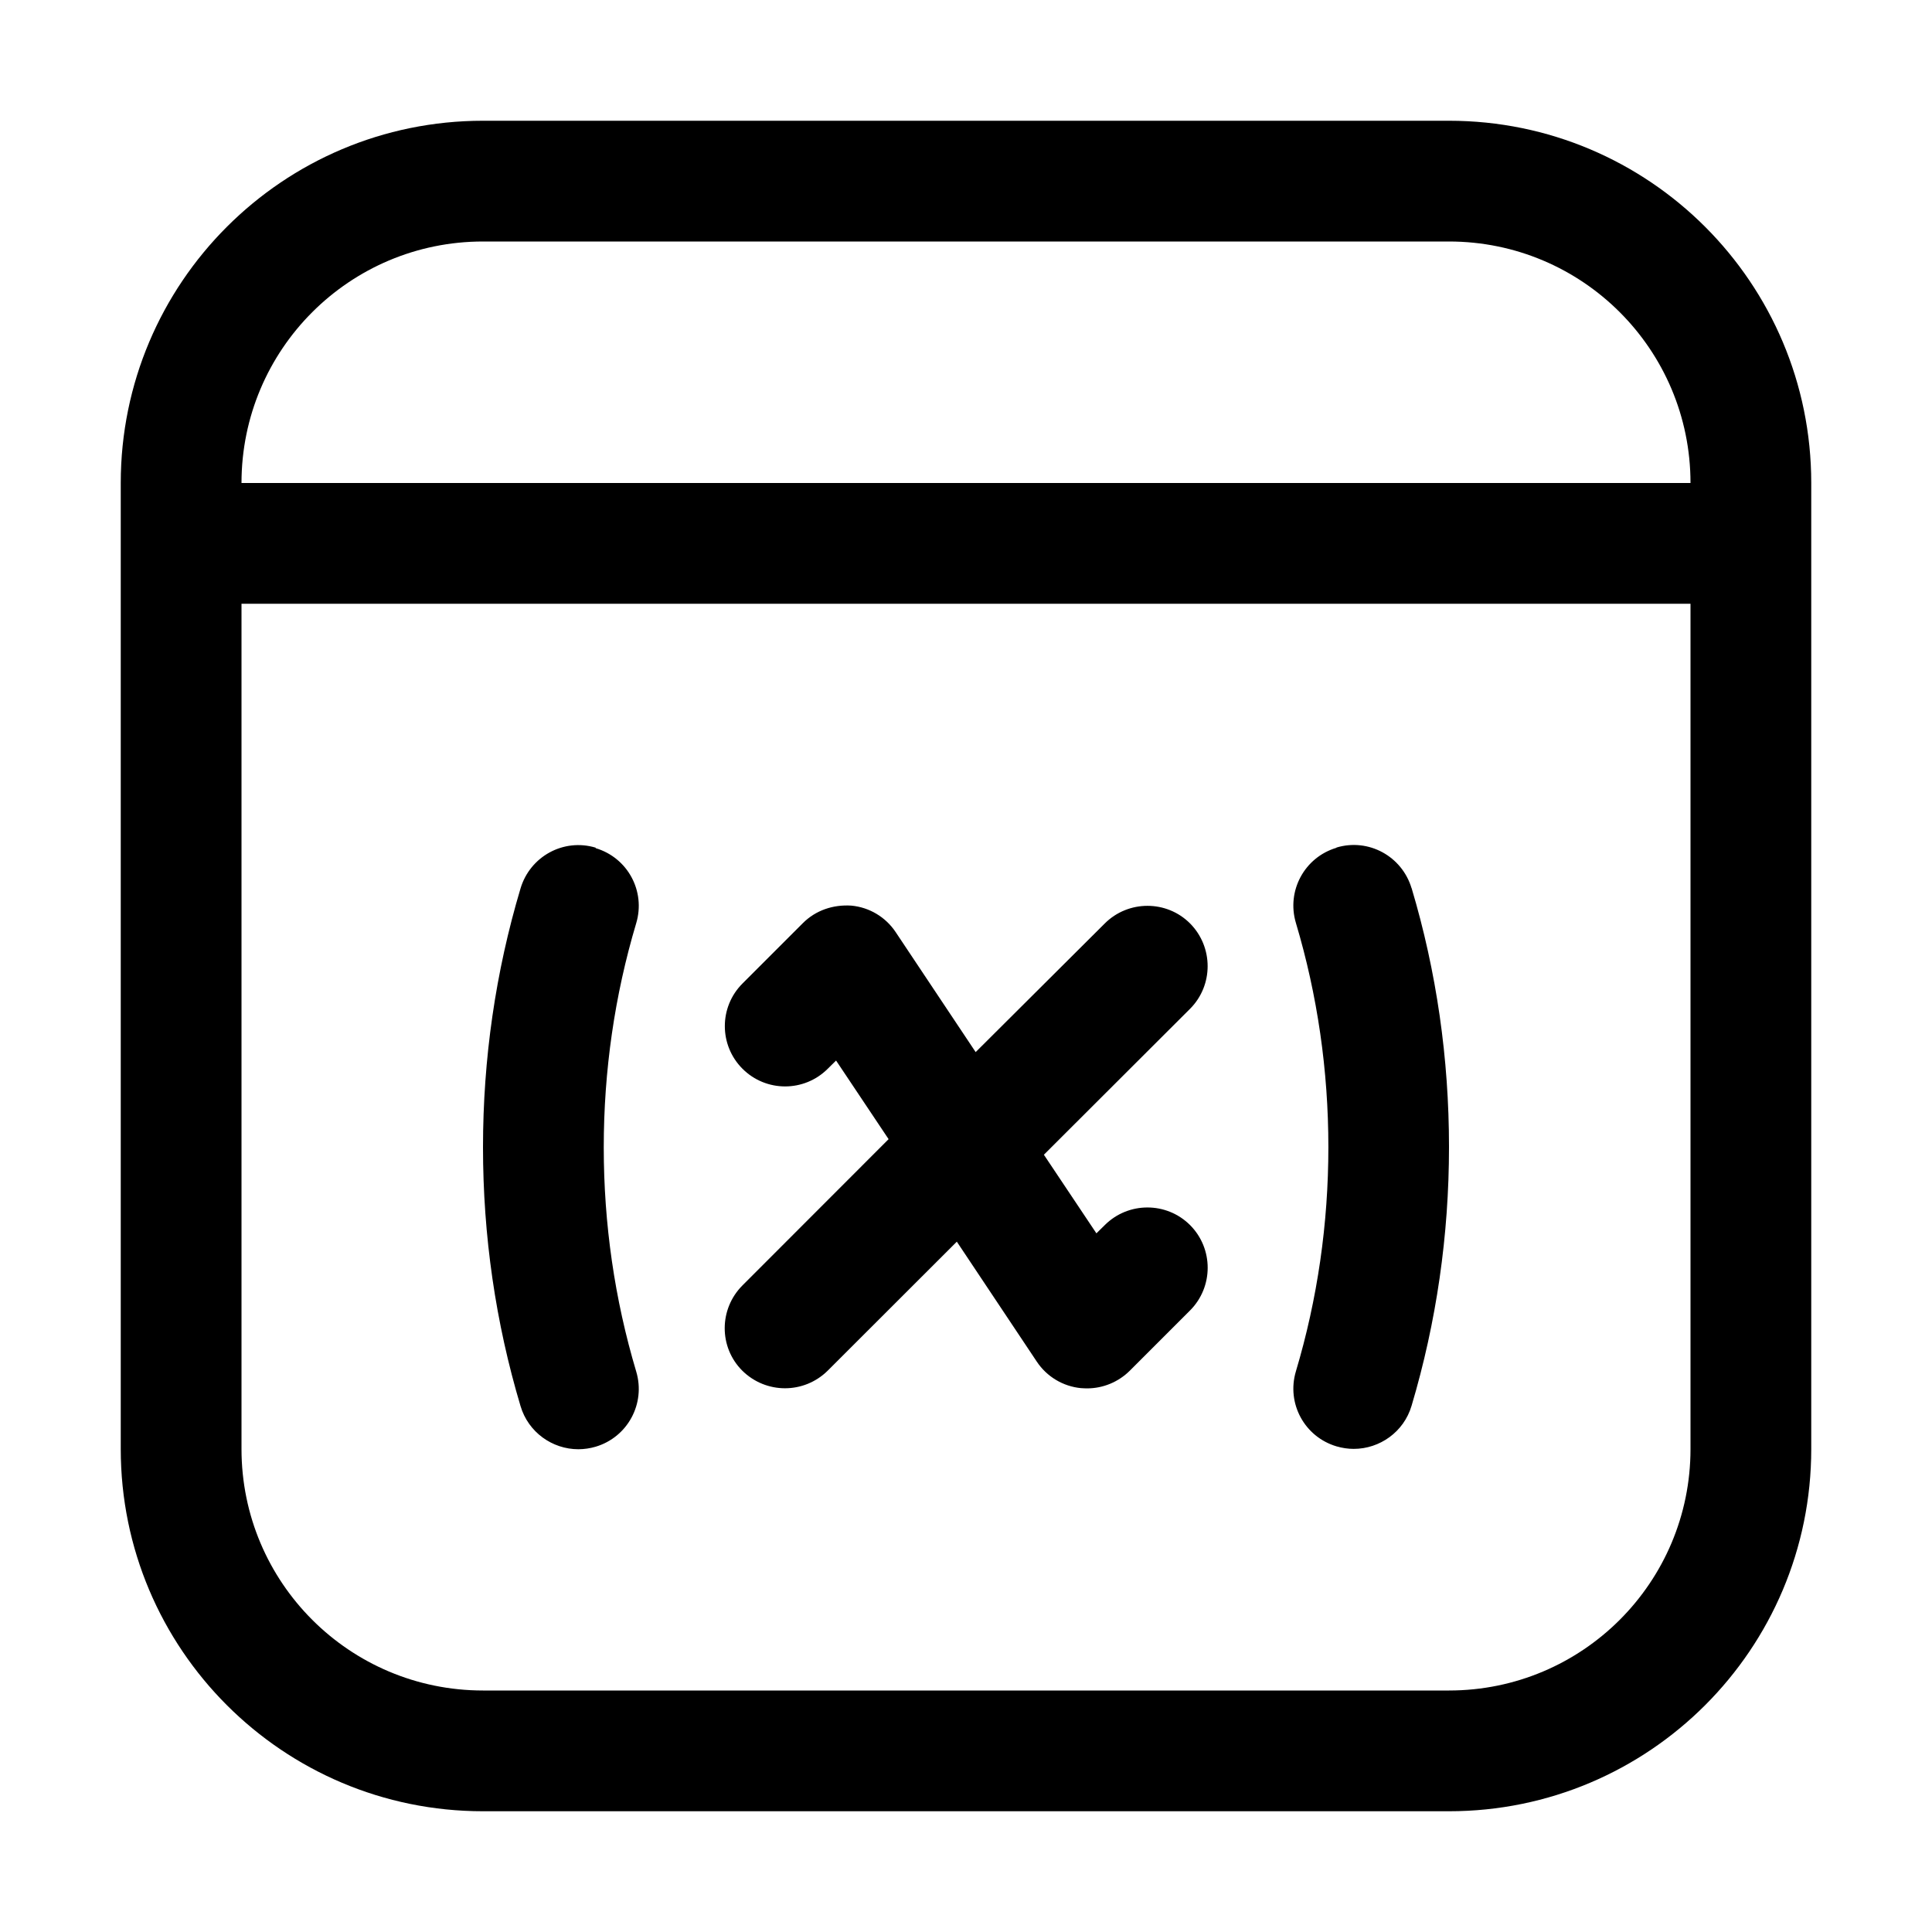
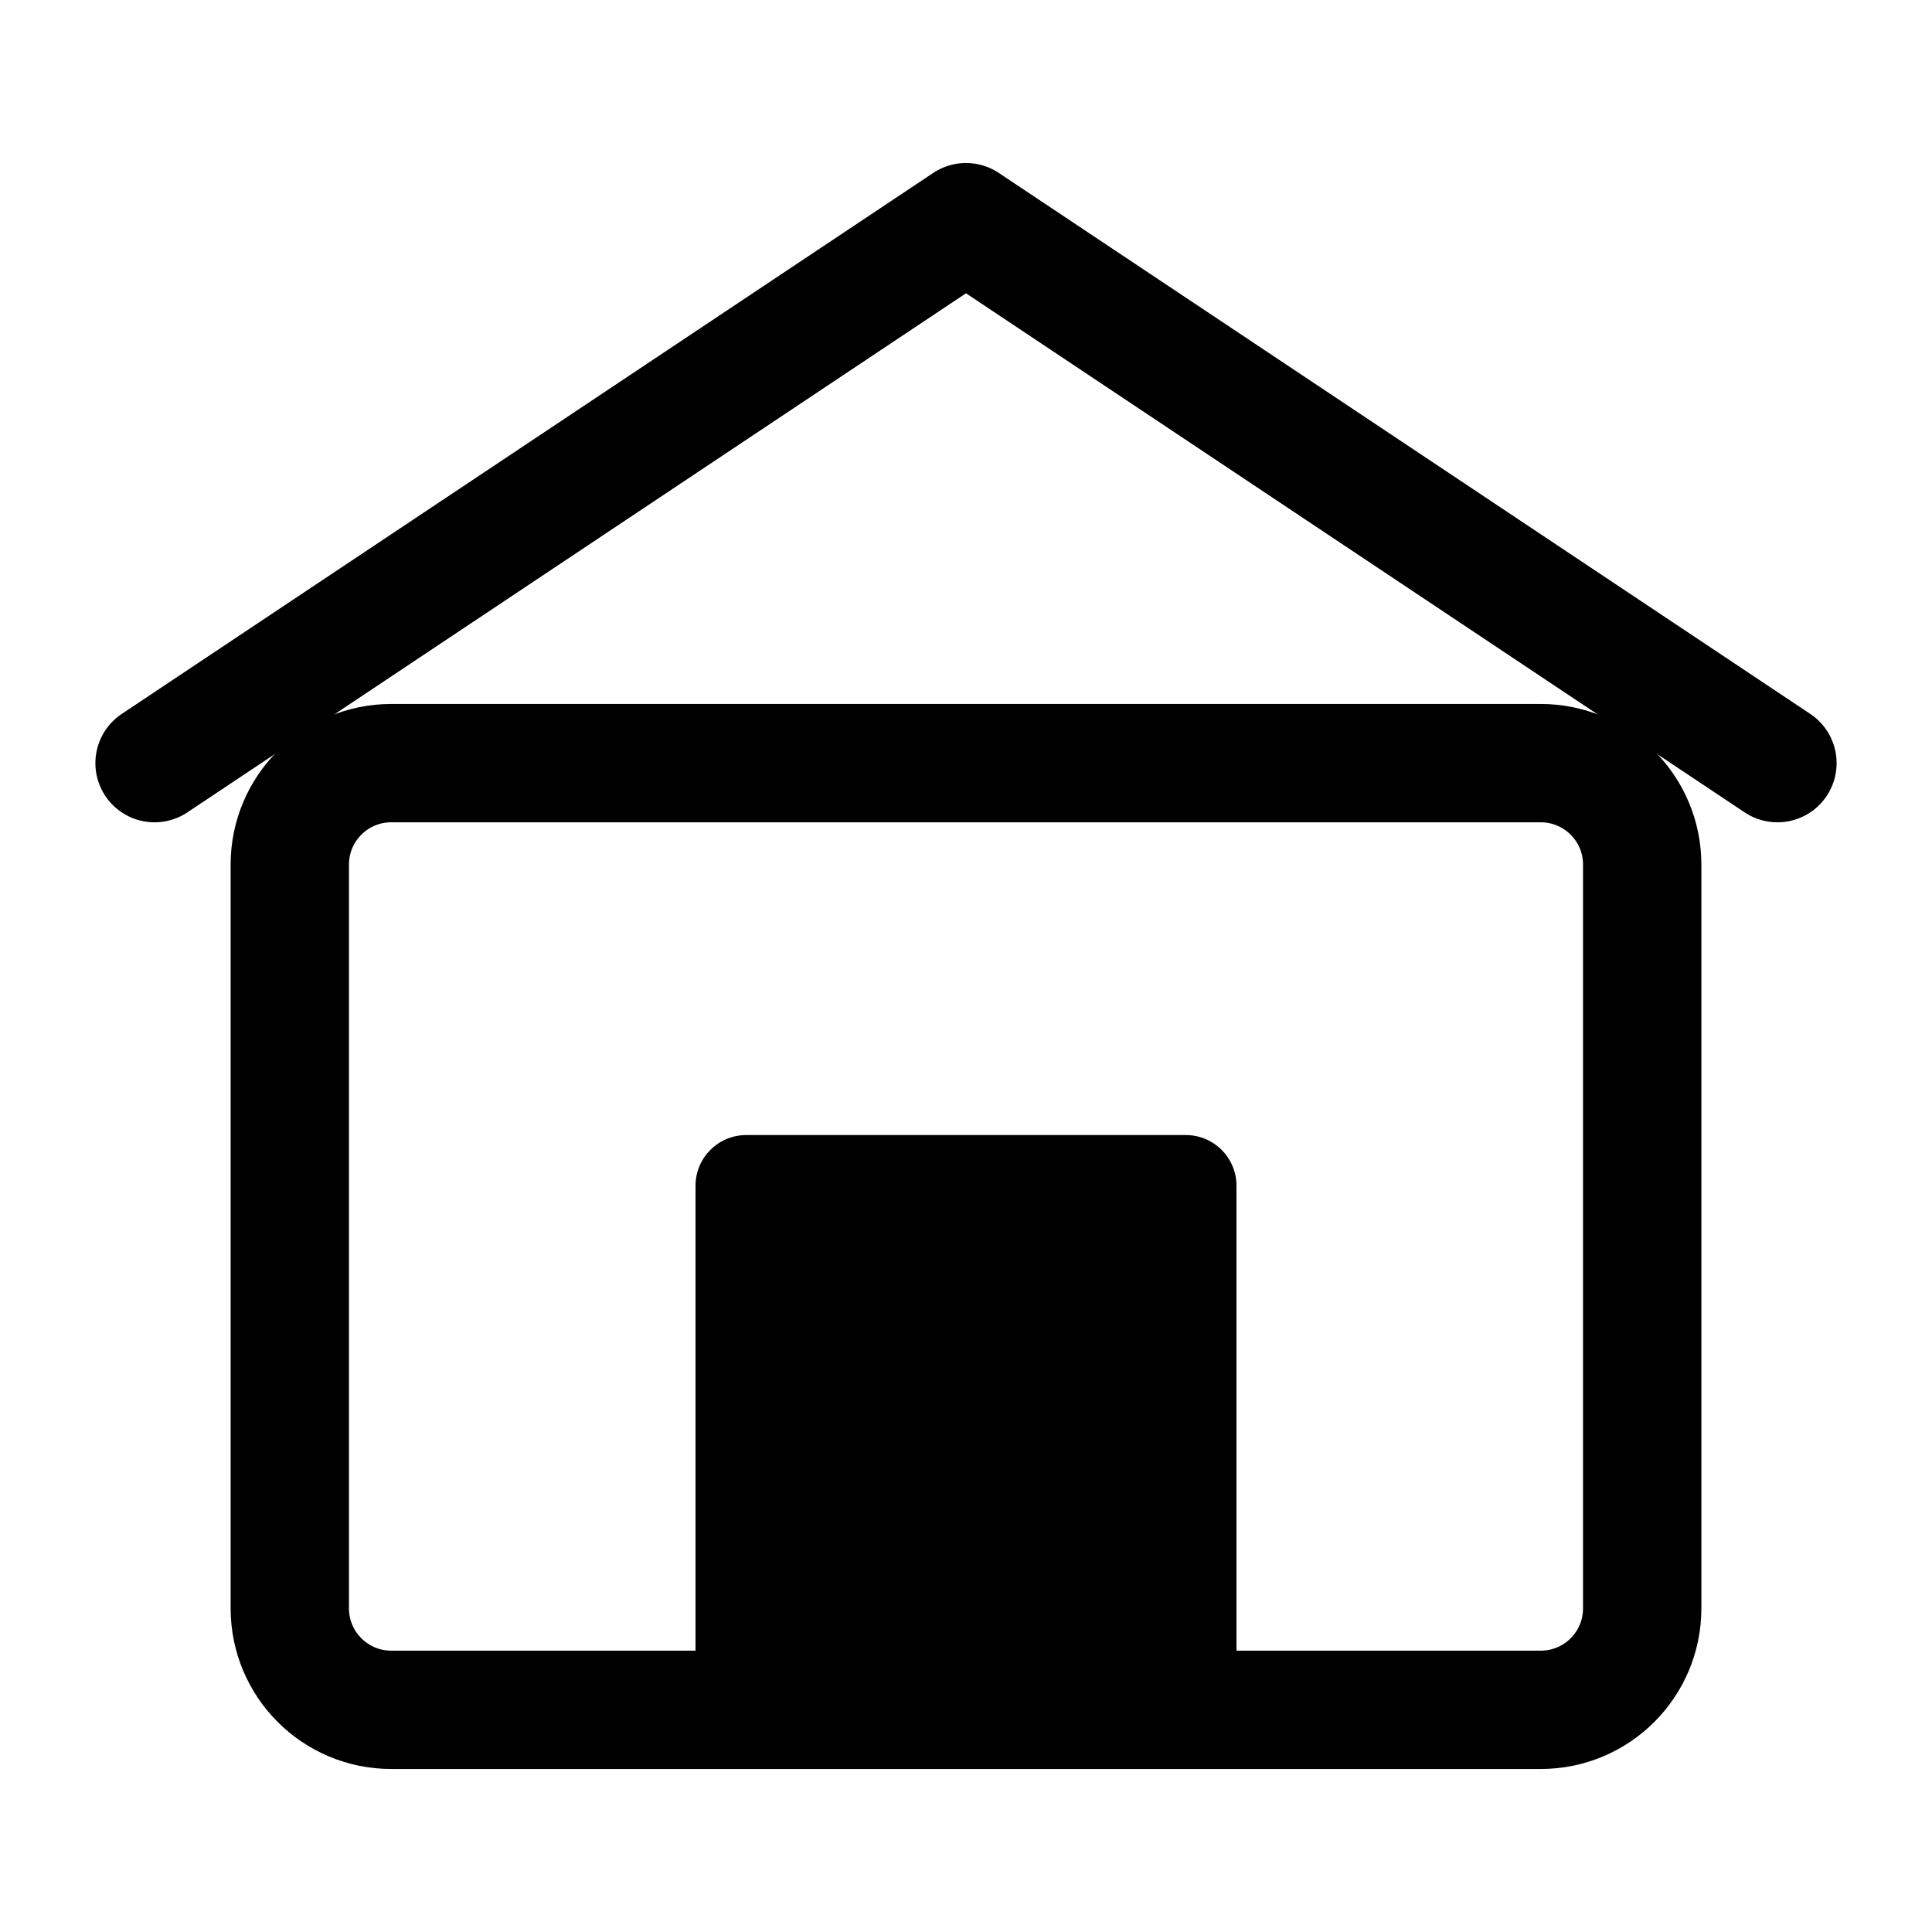
- <svg xmlns="http://www.w3.org/2000/svg" width="16" height="16" fill="currentColor" viewBox="0 0 16 16">
-   <path d="M4.933 7.021v.003c.265.079.415.356.336.621C5.09 8.244 5 8.869 5 9.502c0 .633.09 1.258.269 1.857.079.265-.071.543-.336.622a.514.514 0 0 1-.143.021c-.216 0-.415-.141-.479-.357C4.104 10.953 4 10.232 4 9.501s.104-1.452.311-2.144c.079-.264.355-.417.622-.337m6.135-.001c.267-.08.543.073.622.337v-.002c.207.692.31 1.413.31 2.144 0 .731-.104 1.452-.31 2.144-.064.217-.264.357-.479.357-.047 0-.095-.007-.143-.021-.265-.079-.415-.356-.336-.621.179-.599.269-1.224.269-1.857 0-.633-.09-1.258-.269-1.857-.079-.265.071-.543.336-.622m-1.919.627c.195-.195.513-.195.707 0 .193.195.194.511 0 .706L8.645 9.563l.435.651.069-.068c.195-.195.512-.195.707 0 .194.195.194.511 0 .706l-.5.5c-.095.094-.222.146-.354.146-.015 0-.03-.001-.046-.002h-.003c-.149-.014-.284-.095-.367-.22l-.662-.993-1.069 1.068c-.098.097-.226.146-.354.146-.128 0-.256-.049-.354-.146-.195-.195-.193-.511.002-.706l1.21-1.211-.435-.651-.069.068c-.195.195-.511.195-.706 0-.195-.195-.195-.511 0-.706l.5-.5c.106-.106.25-.155.402-.145.149.014.284.095.367.22l.662.993z" />
-   <path fill-rule="evenodd" d="M12 1c1.657 0 3 1.343 3 3v8c0 1.657-1.343 3-3 3H4c-1.657 0-3-1.343-3-3V4c0-1.657 1.343-3 3-3zM2 5v7c0 1.105.895 2 2 2h8c1.105 0 2-.895 2-2V5zm2-3c-1.105 0-2 .895-2 2h12c0-1.105-.895-2-2-2z" clip-rule="evenodd" />
+ <svg xmlns="http://www.w3.org/2000/svg" viewBox="0 0 256 256">
+   <g transform="translate(128 128) scale(1.12) translate(-128 -128)">
+     <path d="M32 104 L128 40 L224 104" fill="none" stroke="currentColor" stroke-width="14" stroke-linecap="round" stroke-linejoin="round" />
+     <rect x="48" y="104" width="160" height="112" rx="12" fill="none" stroke="currentColor" stroke-width="14" />
+     <rect x="96" y="148" width="64" height="68" rx="6" fill="currentColor" />
+     <text x="128" y="138" font-family="monospace" font-size="28" text-anchor="middle" fill="currentColor" dominant-baseline="middle" />
+   </g>
</svg>
